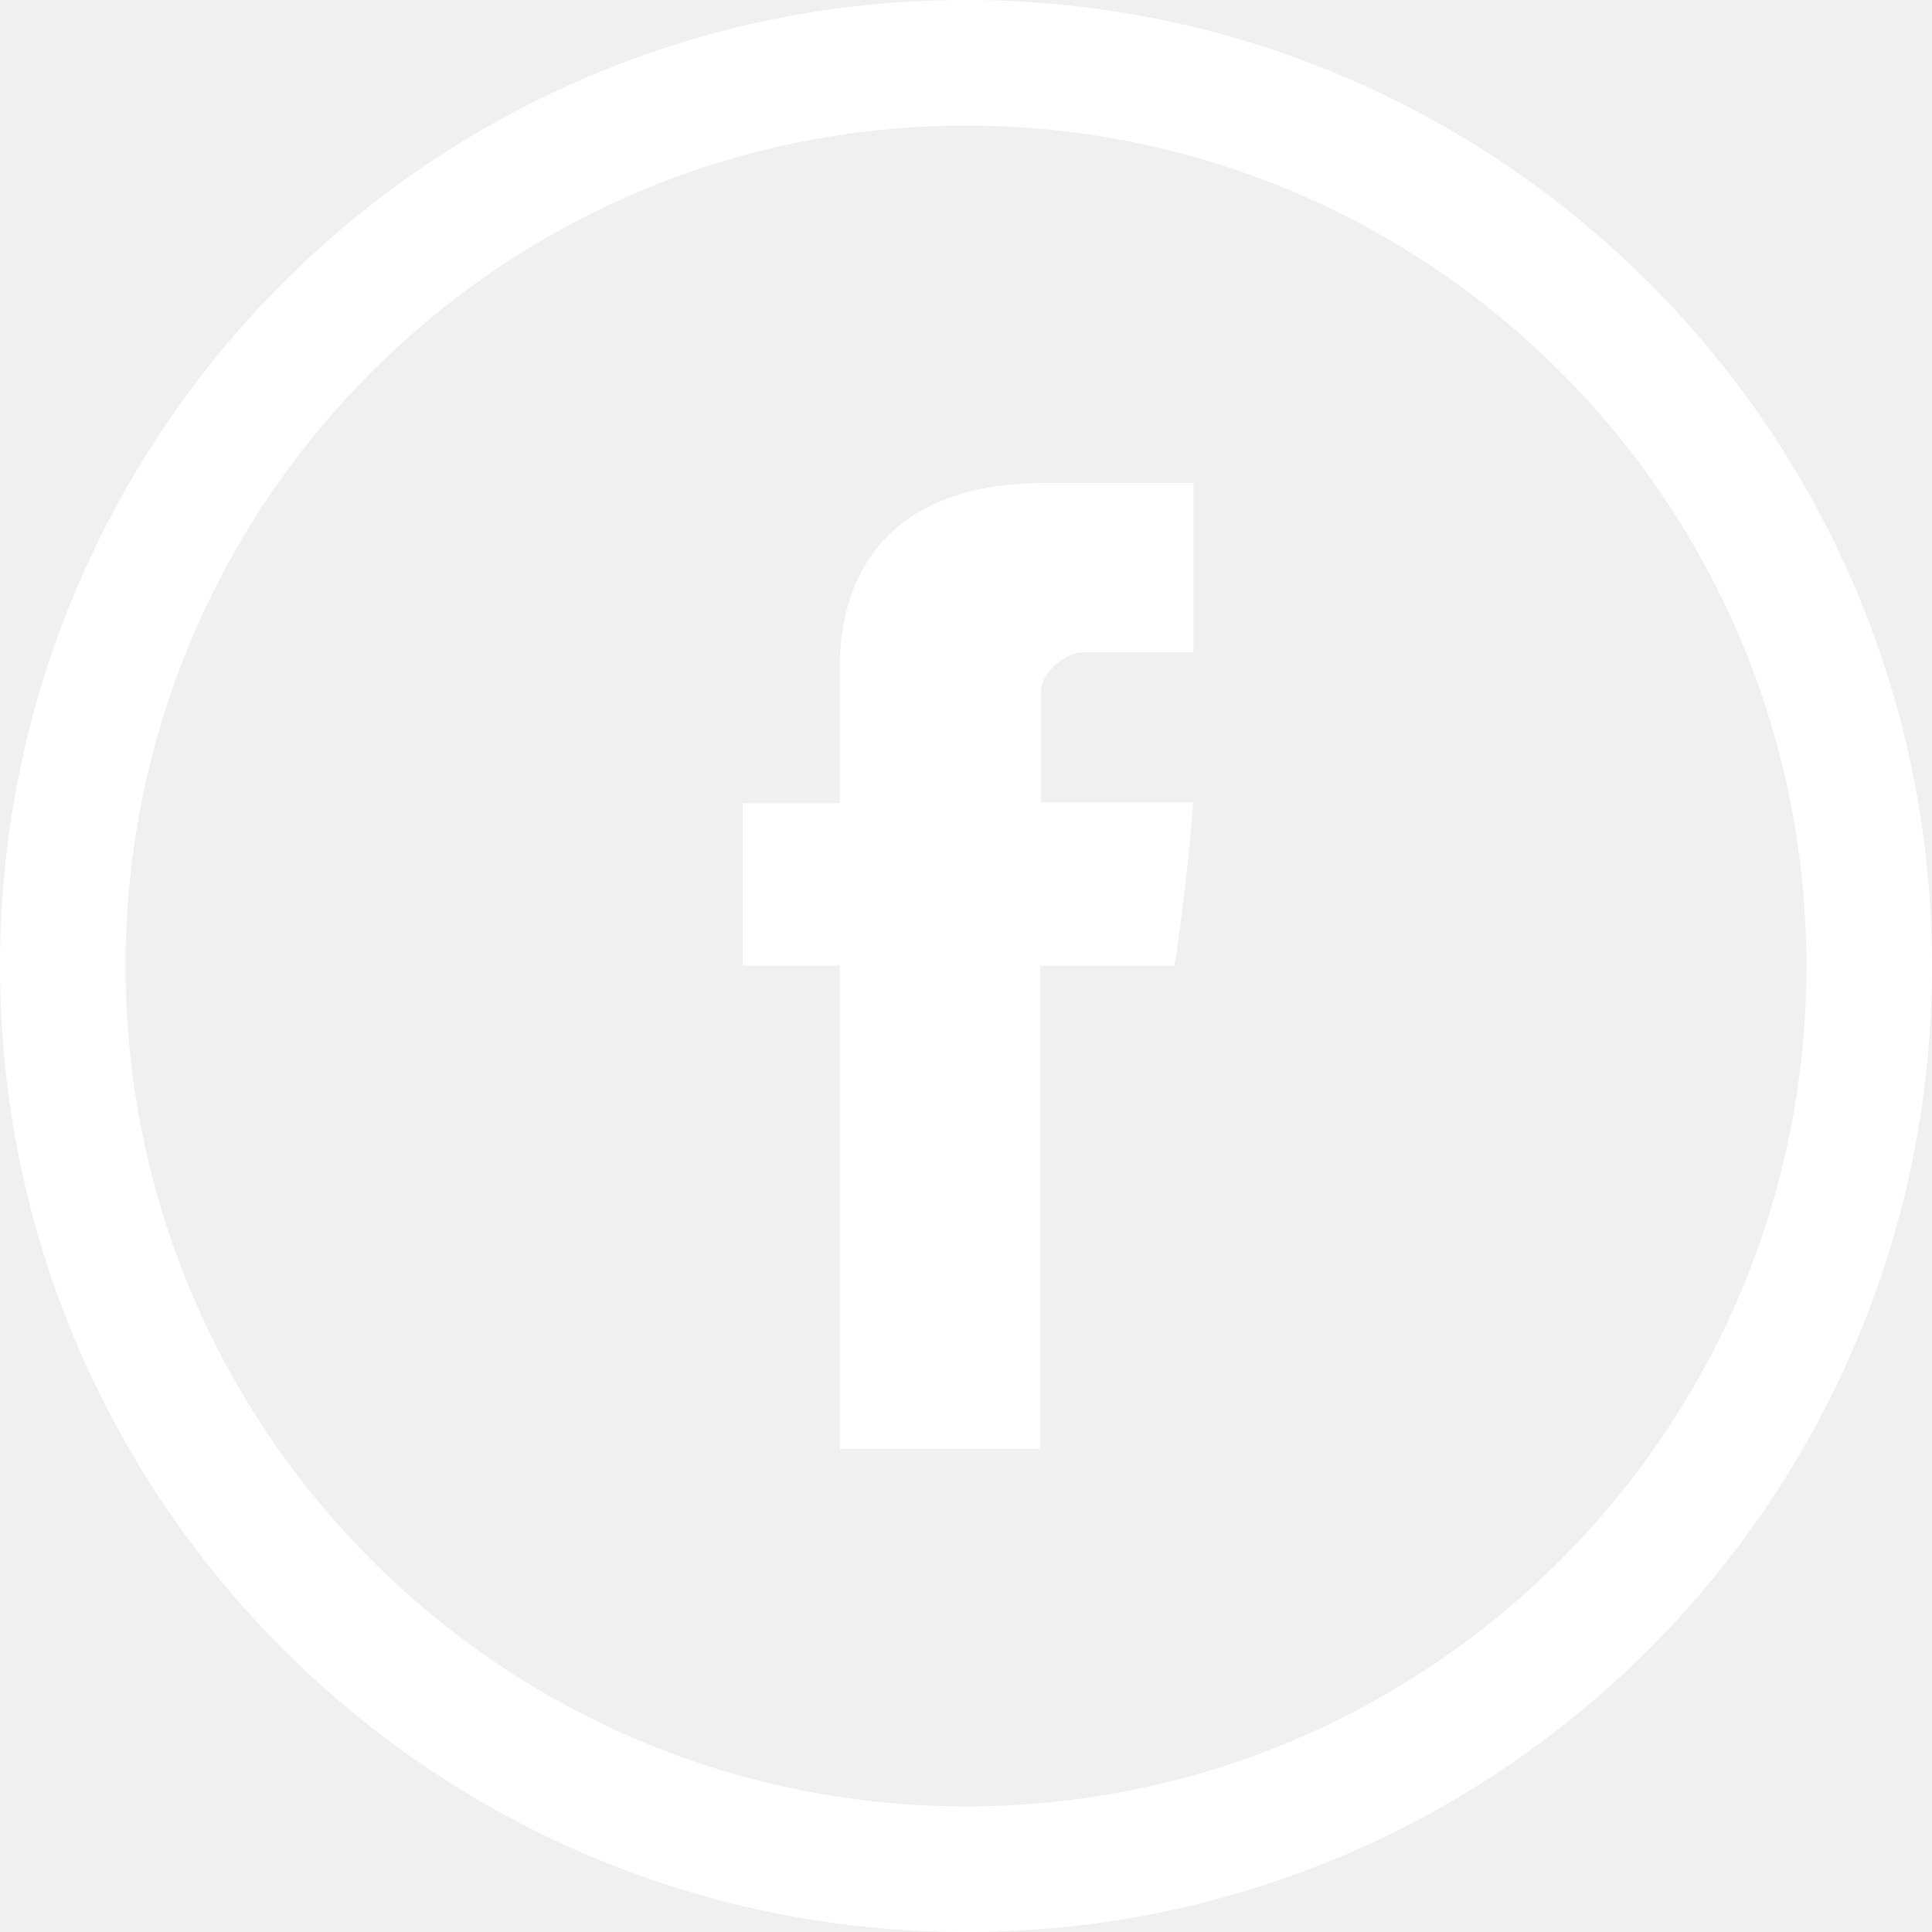
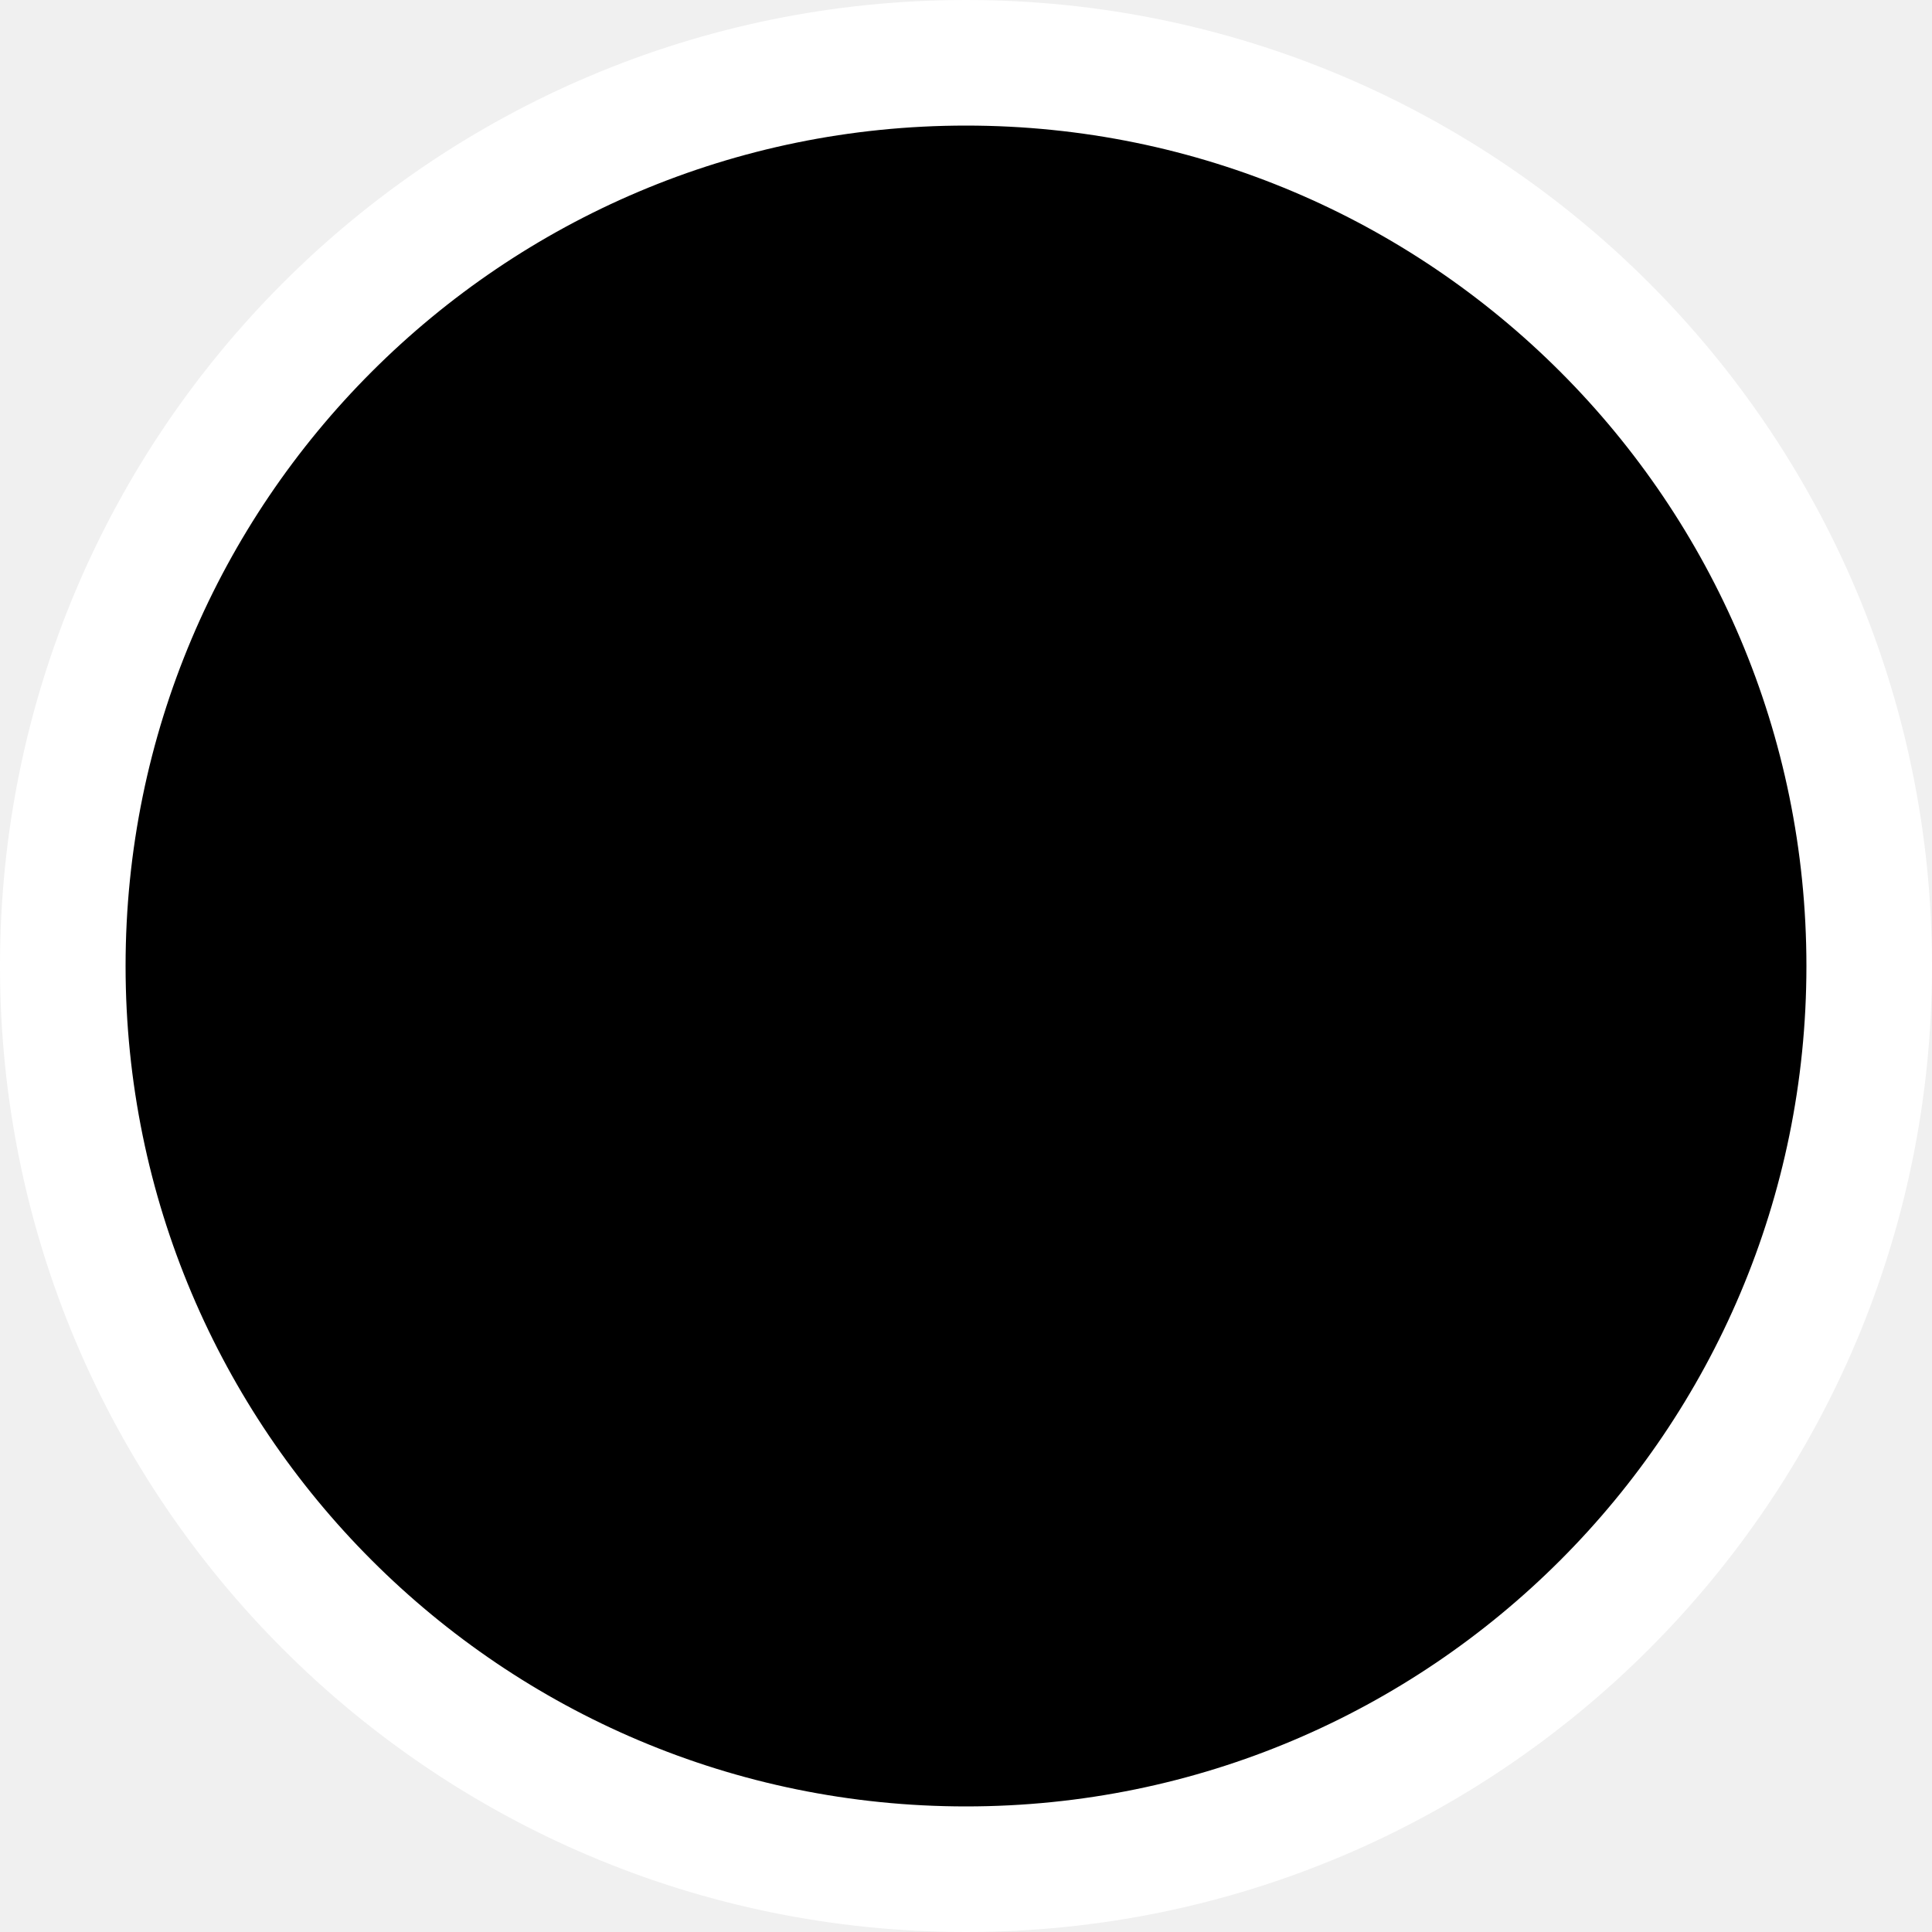
- <svg xmlns="http://www.w3.org/2000/svg" width="20" height="20" viewBox="0 0 20 20" fill="none">
+ <svg xmlns="http://www.w3.org/2000/svg" width="20" height="20" viewBox="0 0 20 20">
  <path d="M8.695 6.937V8.314H7.688V9.997H8.695V15H10.768V9.997H12.158C12.158 9.997 12.289 9.19 12.351 8.307H10.775V7.157C10.775 6.984 11.002 6.753 11.226 6.753H12.354V5H10.819C8.645 5 8.695 6.685 8.695 6.937Z" fill="white" />
  <circle cx="10" cy="10" r="9.35" stroke="white" stroke-width="1.3" />
</svg>
